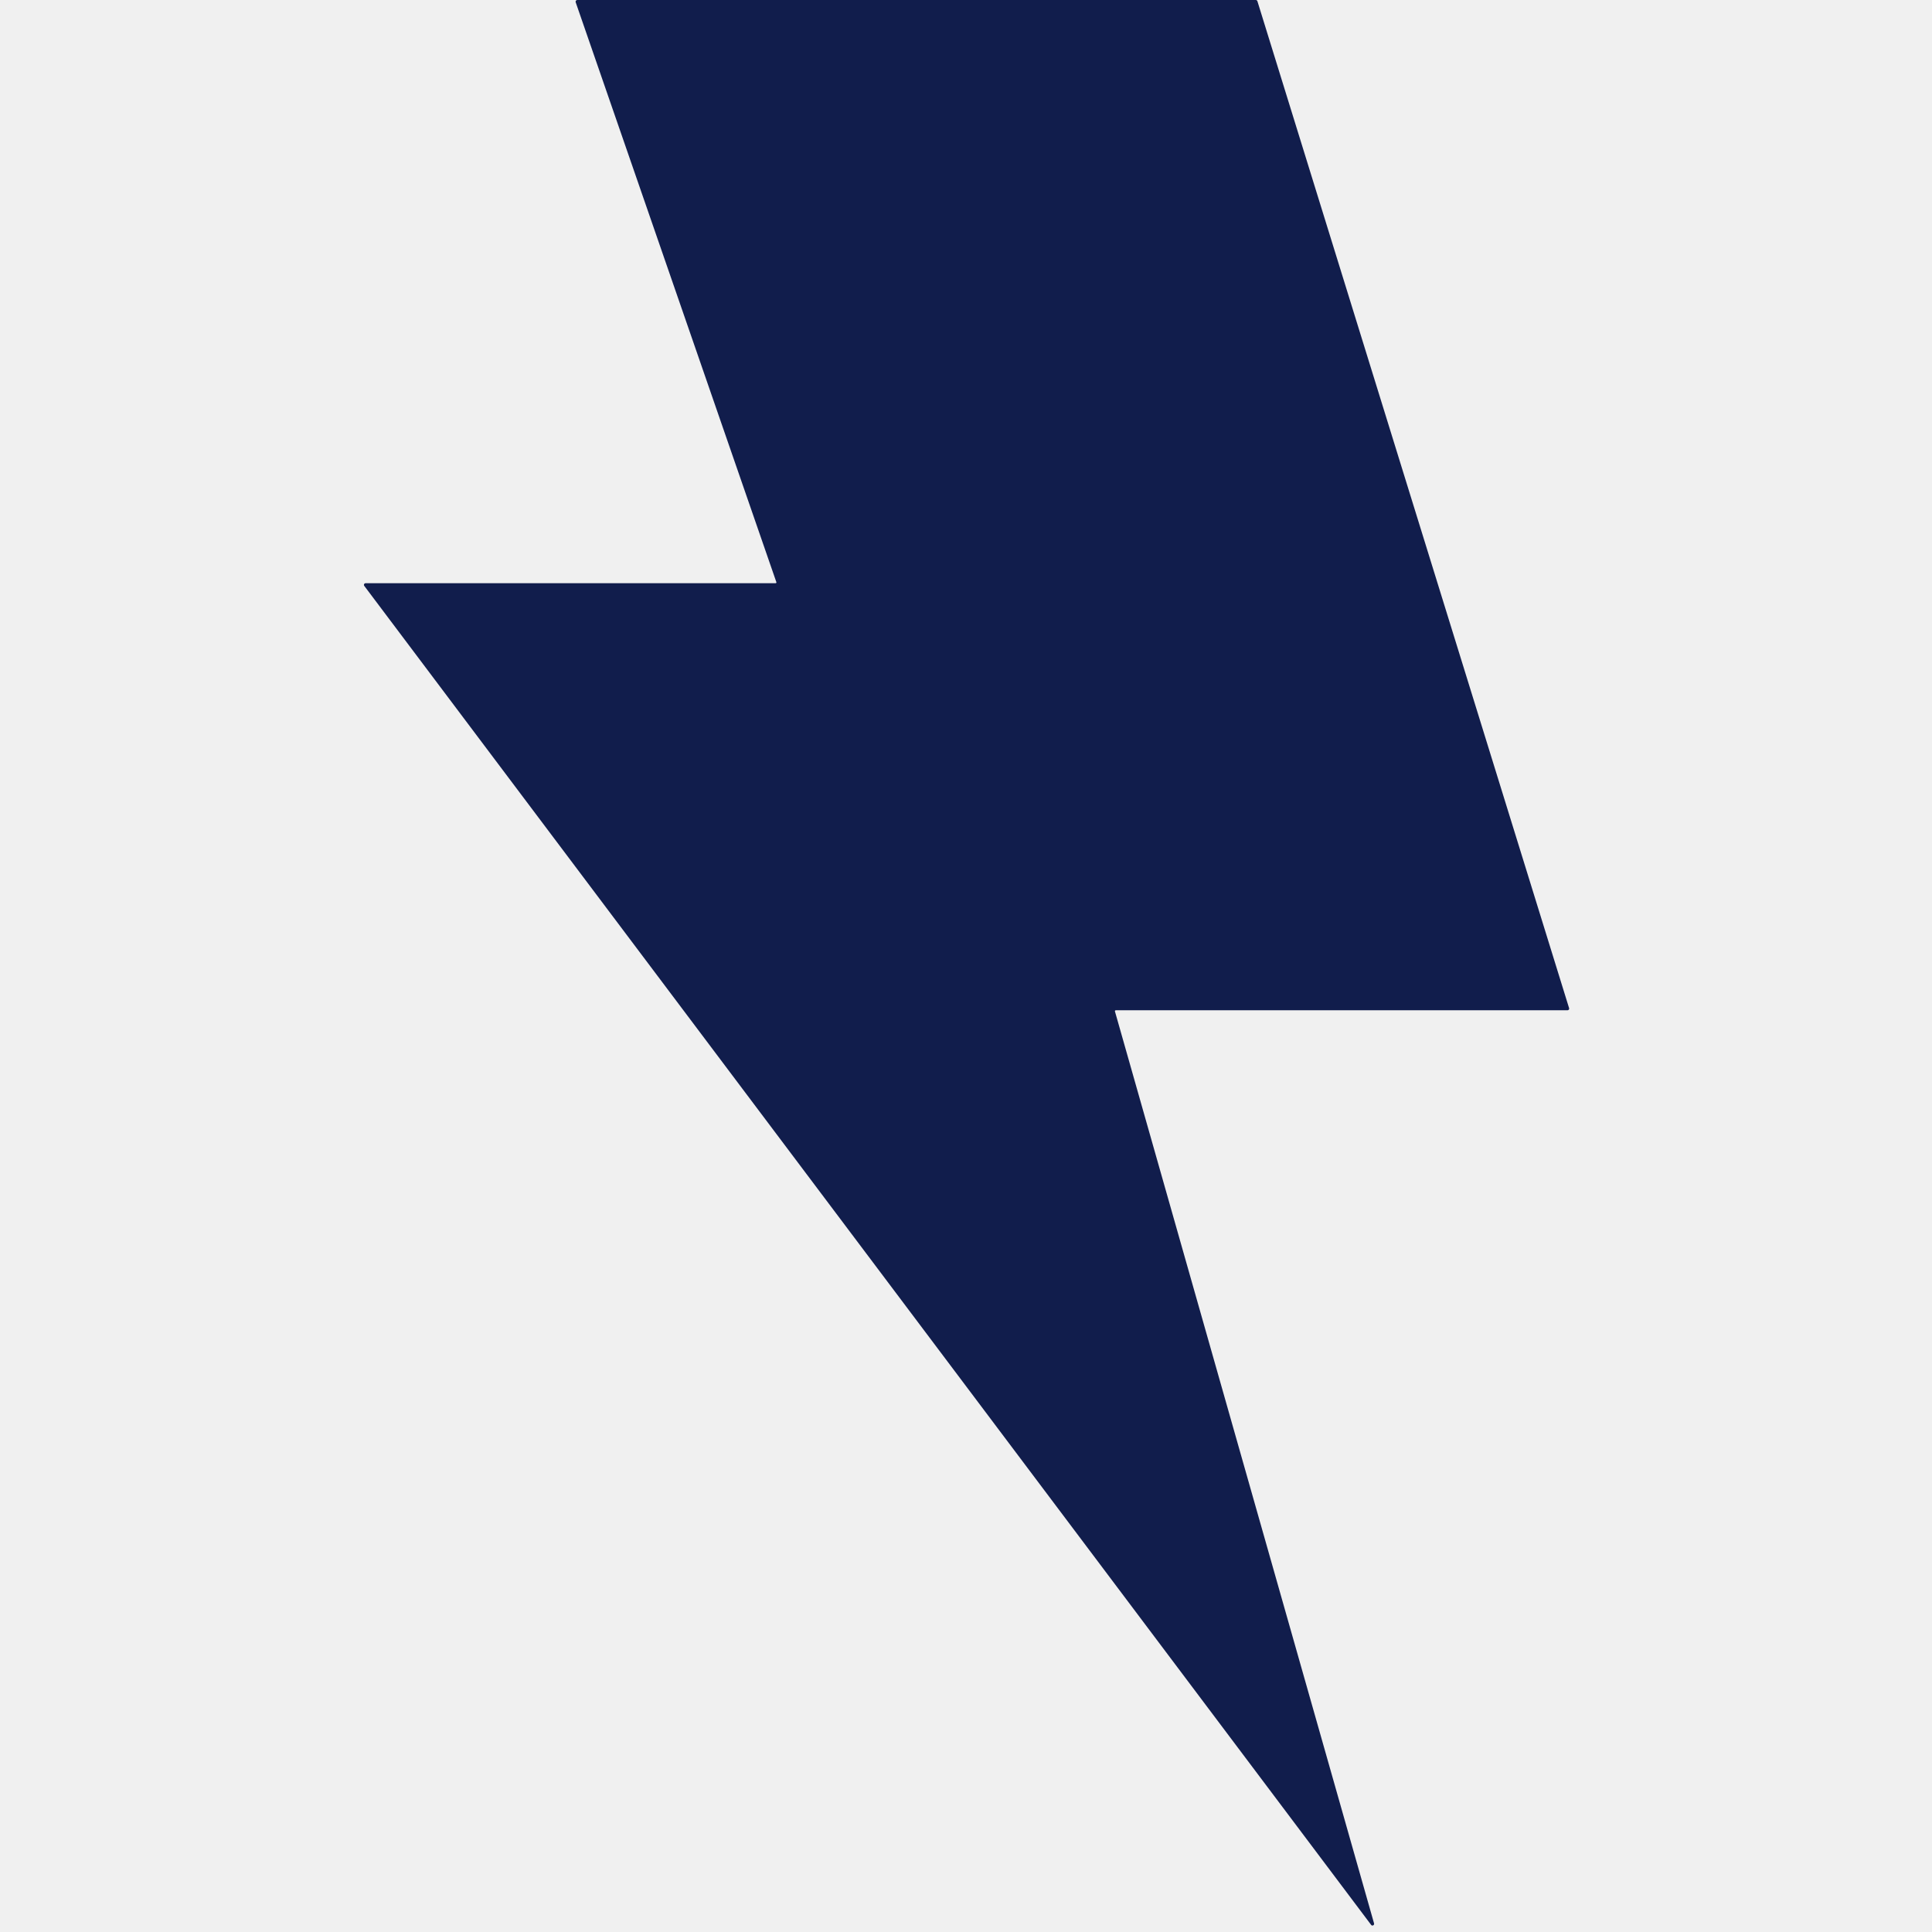
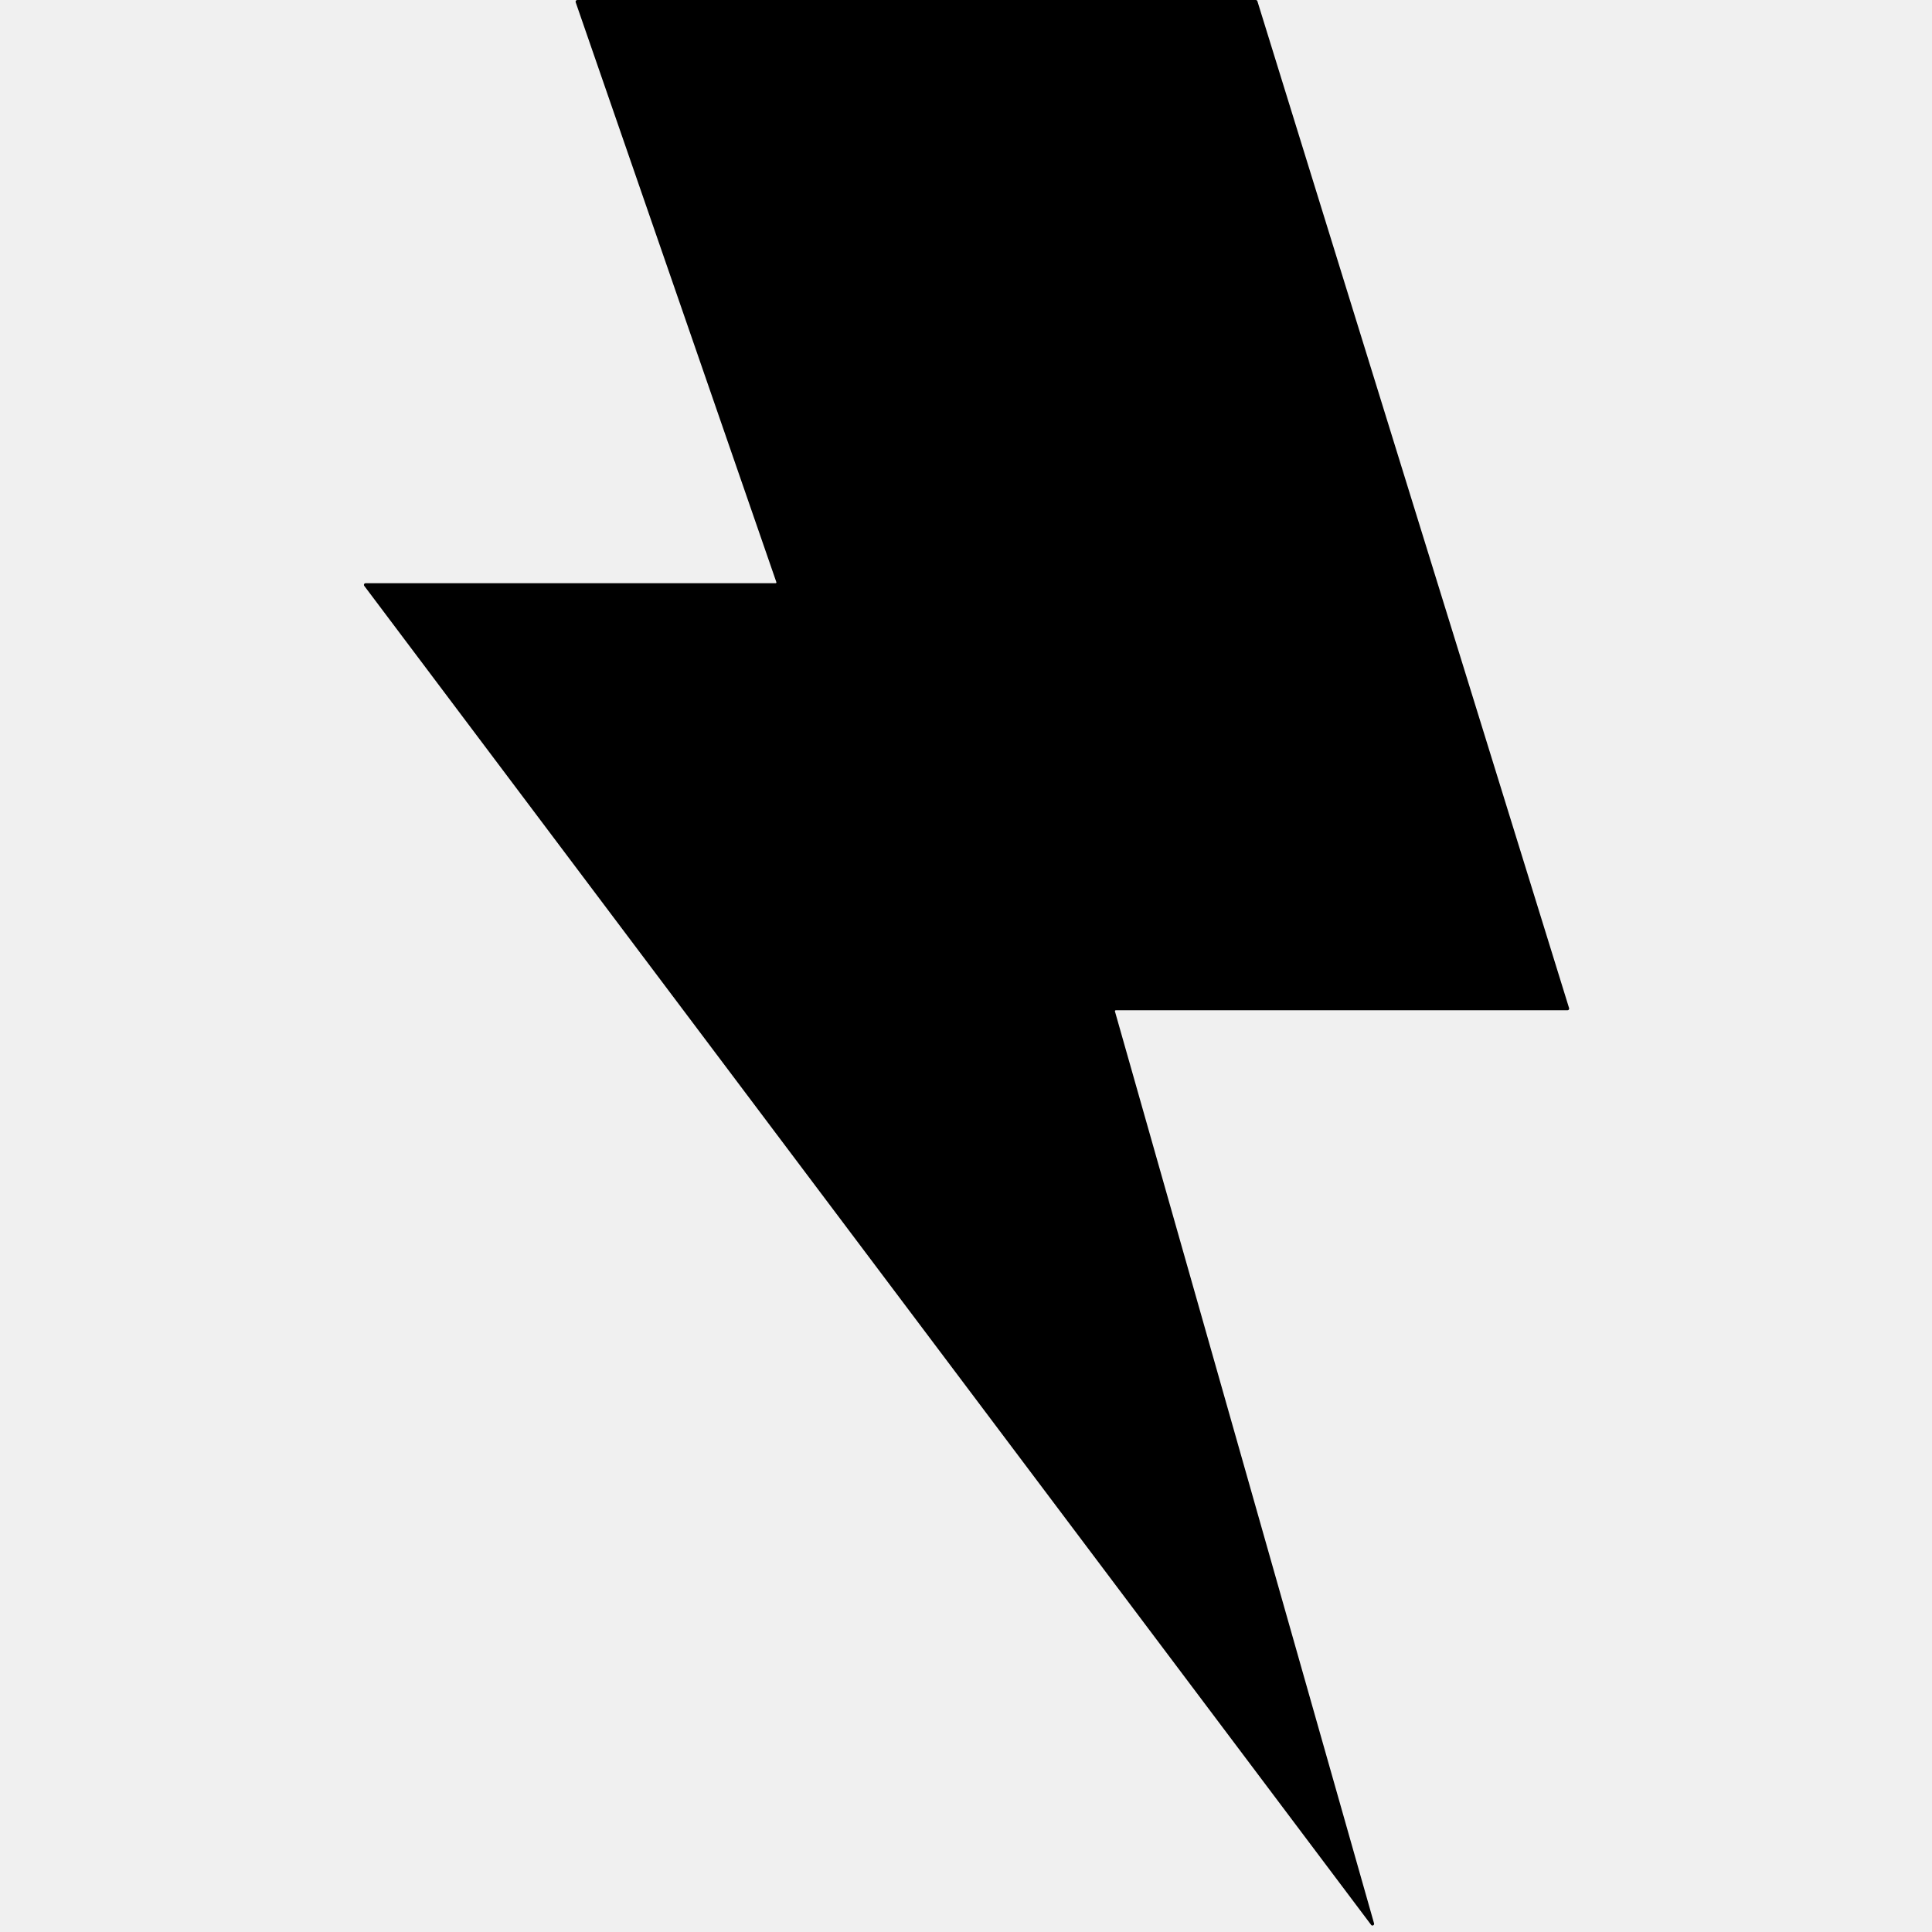
<svg xmlns="http://www.w3.org/2000/svg" width="24" height="24" viewBox="0 0 24 24" fill="none">
  <g clip-path="url(#clip0_2428_403)">
-     <path fill-rule="evenodd" clip-rule="evenodd" d="M7.151 0.027C7.147 0.014 7.157 0 7.171 0H15.6C15.609 0 15.617 0.006 15.62 0.015L19.492 12.524C19.496 12.537 19.486 12.55 19.472 12.55H13.86C13.854 12.55 13.848 12.557 13.85 12.563L17.069 23.893C17.075 23.915 17.046 23.93 17.033 23.912L4.525 7.278C4.515 7.265 4.524 7.245 4.541 7.245H9.635C9.642 7.245 9.647 7.238 9.644 7.231L7.151 0.027Z" fill="#111D4C" />
+     <path fill-rule="evenodd" clip-rule="evenodd" d="M7.151 0.027C7.147 0.014 7.157 0 7.171 0H15.6C15.609 0 15.617 0.006 15.62 0.015L19.492 12.524C19.496 12.537 19.486 12.55 19.472 12.55H13.86C13.854 12.55 13.848 12.557 13.85 12.563L17.069 23.893C17.075 23.915 17.046 23.93 17.033 23.912L4.525 7.278C4.515 7.265 4.524 7.245 4.541 7.245H9.635C9.642 7.245 9.647 7.238 9.644 7.231L7.151 0.027Z" fill="currentColor" />
  </g>
  <defs>
    <clipPath id="clip0_2428_403">
      <rect width="24" height="24" fill="white" />
    </clipPath>
  </defs>
</svg>
